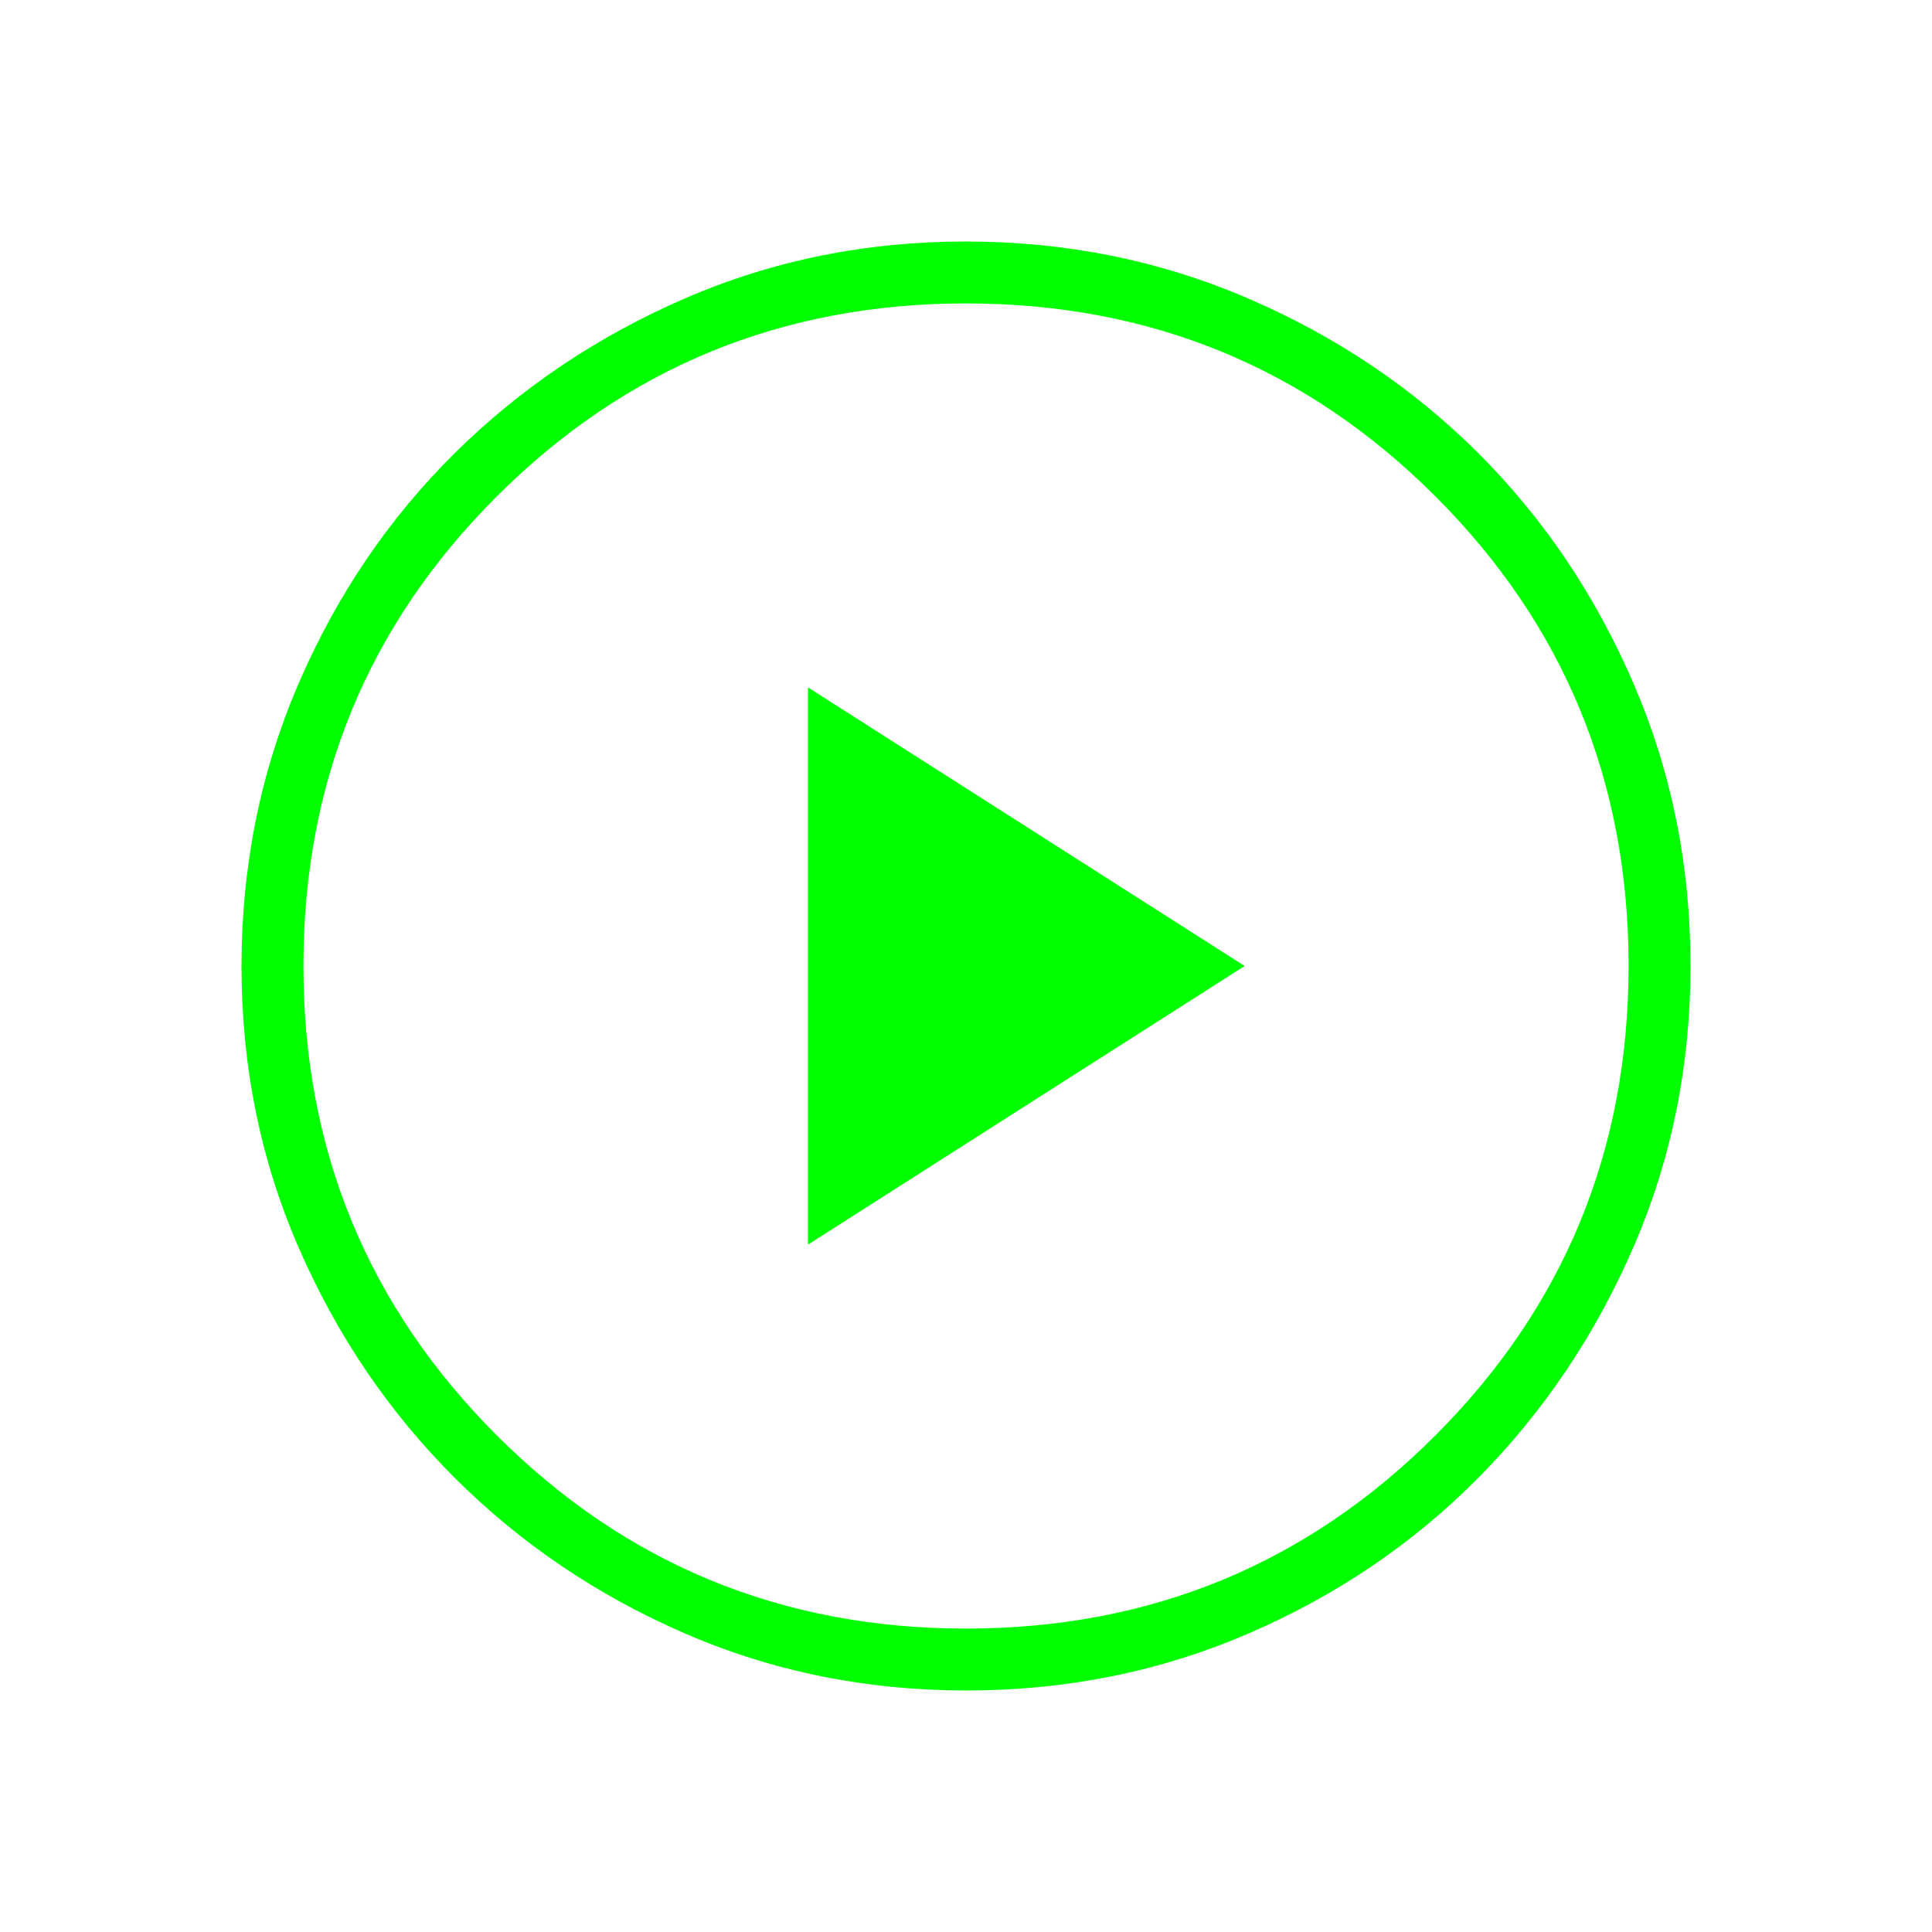
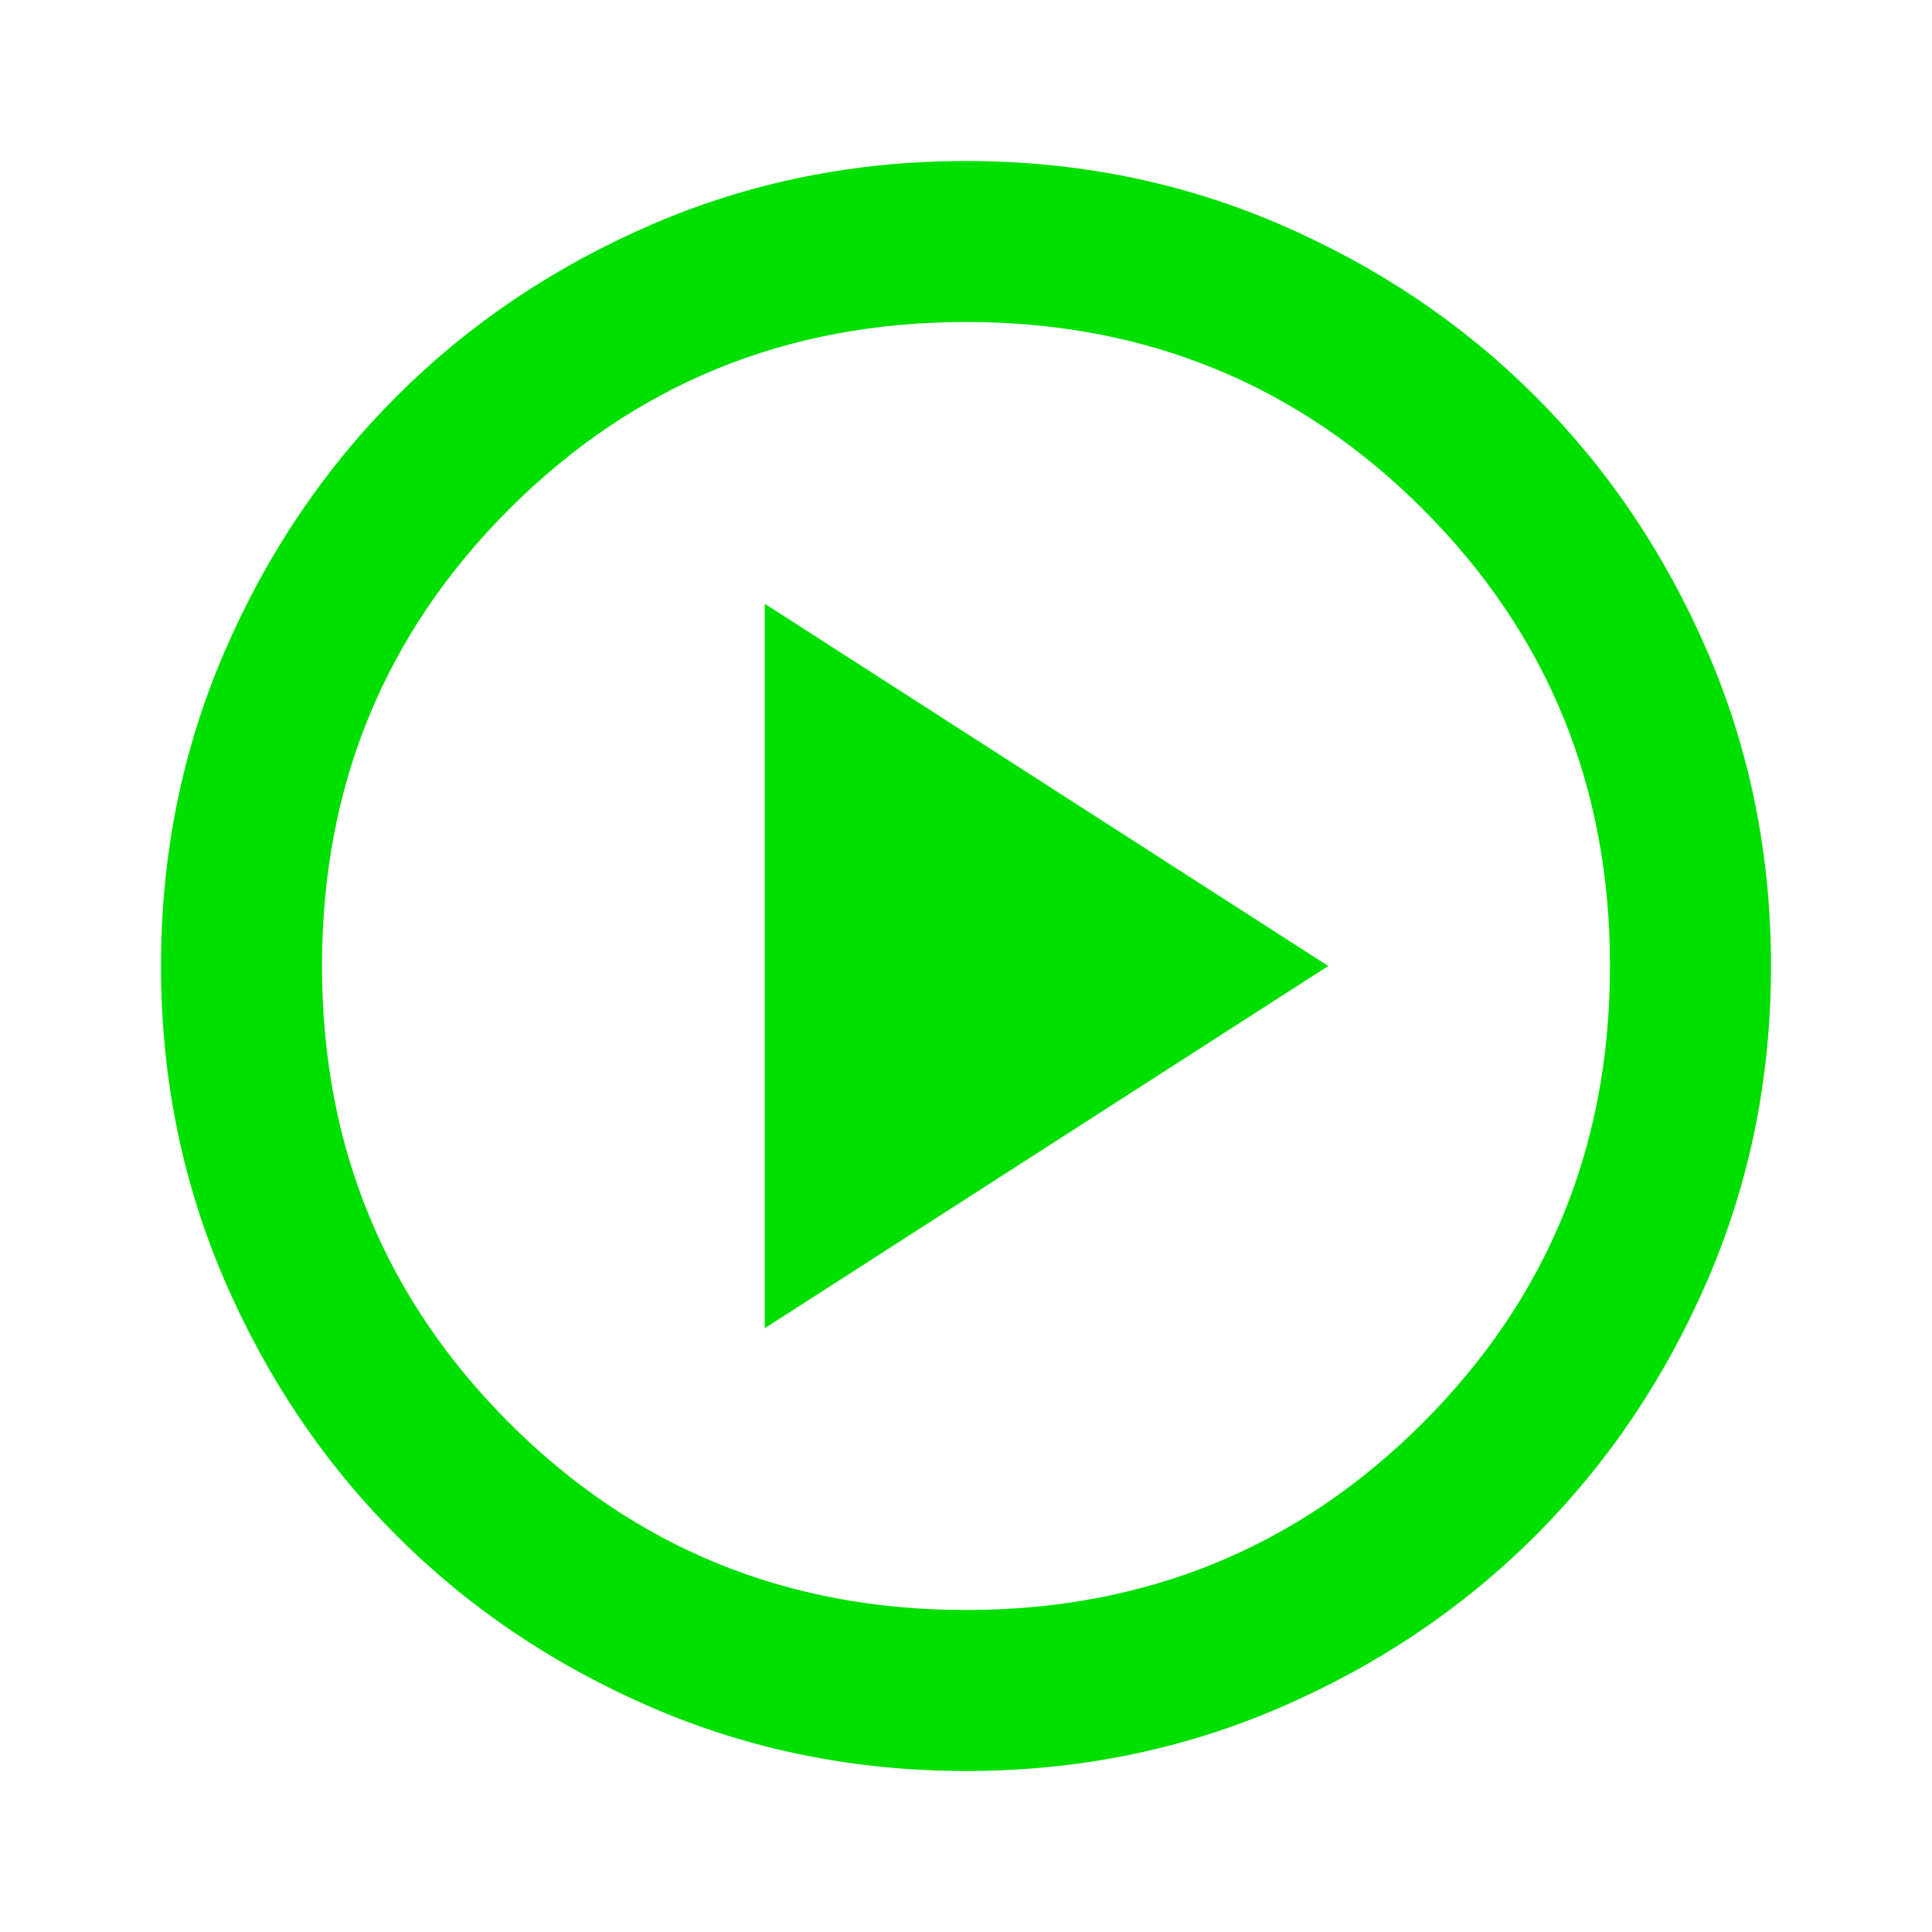
- <svg xmlns="http://www.w3.org/2000/svg" fill="lime" height="48" viewBox="0 -960 960 960" width="48">
-   <path d="M401.461-341.538 618.462-480 401.461-618.462v276.924ZM480.134-120q-74.442 0-139.794-28.339-65.353-28.34-114.481-77.422-49.127-49.082-77.493-114.373Q120-405.425 120-479.866q0-74.673 28.339-140.41 28.34-65.737 77.422-114.365 49.082-48.627 114.373-76.993Q405.425-840 479.866-840q74.673 0 140.41 28.339 65.737 28.34 114.365 76.922 48.627 48.582 76.993 114.257Q840-554.806 840-480.134q0 74.442-28.339 139.794-28.34 65.353-76.922 114.481-48.582 49.127-114.257 77.493Q554.806-120 480.134-120ZM480-150.769q137.385 0 233.308-96.039Q809.231-342.846 809.231-480q0-137.385-95.923-233.308T480-809.231q-137.154 0-233.192 95.923Q150.769-617.385 150.769-480q0 137.154 96.039 233.192Q342.846-150.769 480-150.769ZM480-480Z" />
+ <svg xmlns="http://www.w3.org/2000/svg" height="24px" viewBox="0 -960 960 960" width="24px" fill="#00e000">
+   <path d="m380-300 280-180-280-180v360ZM480-80q-83 0-156-31.5T197-197q-54-54-85.5-127T80-480q0-83 31.5-156T197-763q54-54 127-85.5T480-880q83 0 156 31.5T763-763q54 54 85.5 127T880-480q0 83-31.5 156T763-197q-54 54-127 85.5T480-80Zm0-80q134 0 227-93t93-227q0-134-93-227t-227-93q-134 0-227 93t-93 227q0 134 93 227t227 93Zm0-320Z" />
</svg>
